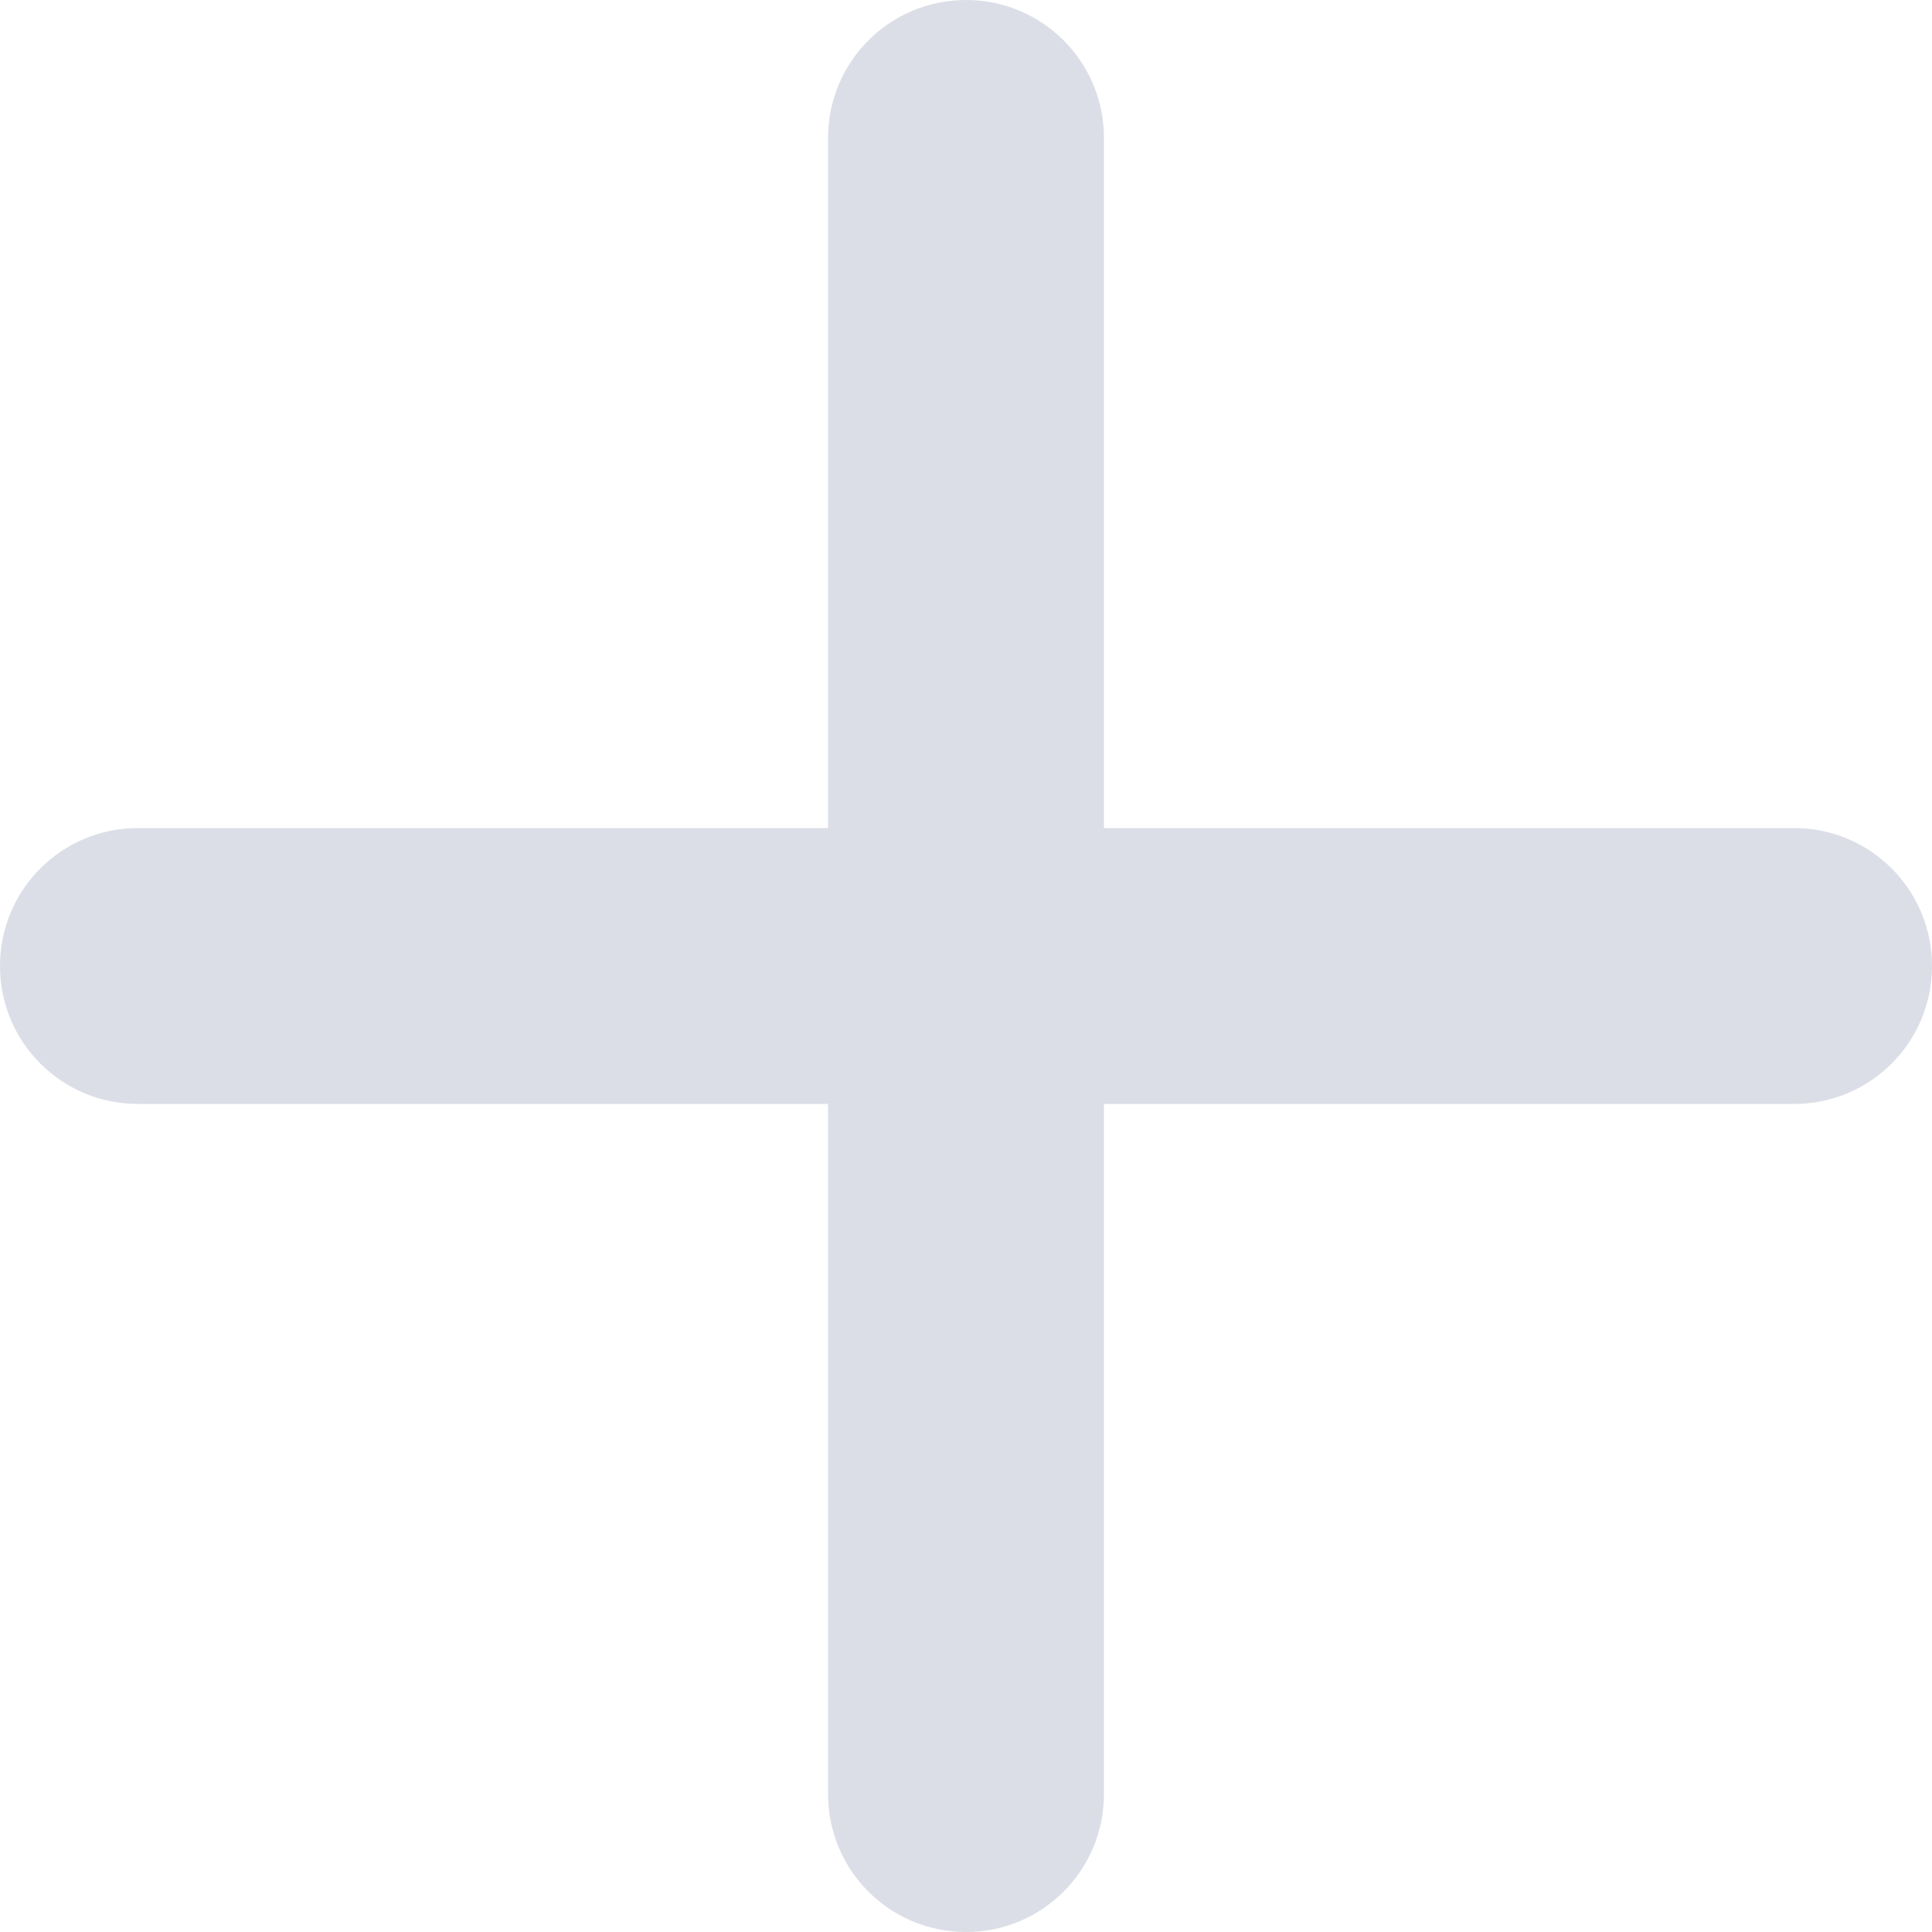
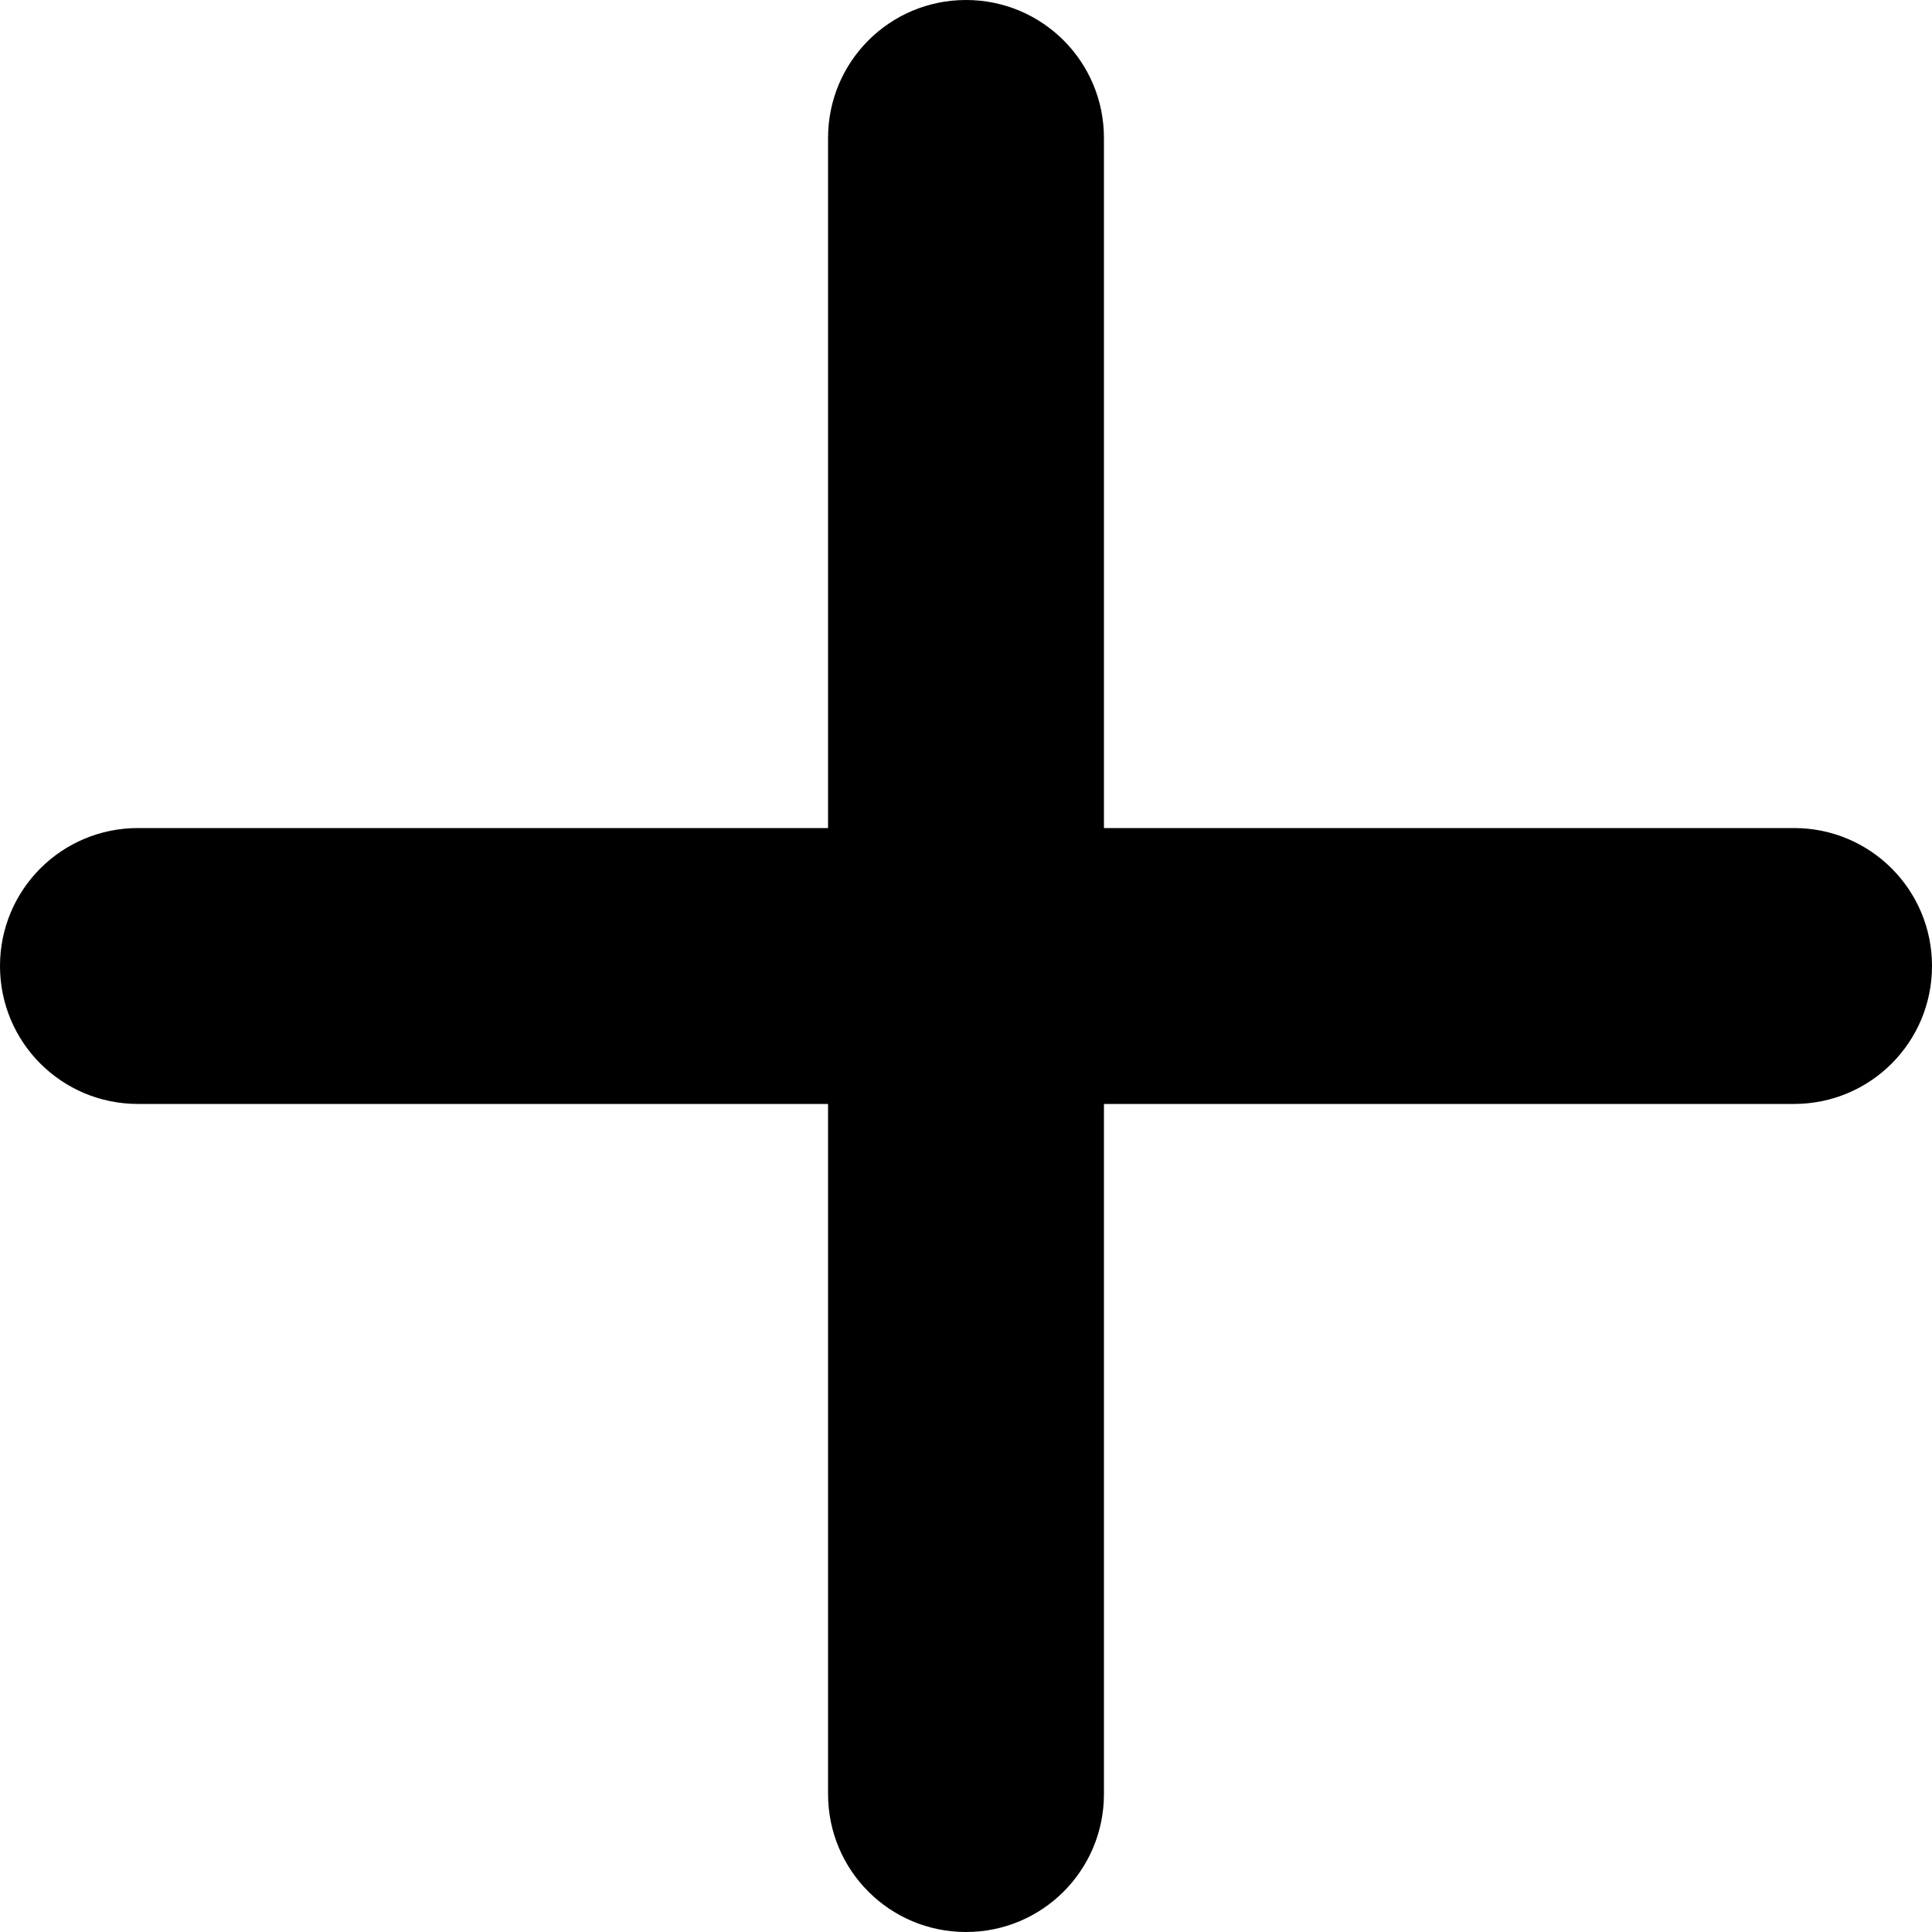
<svg xmlns="http://www.w3.org/2000/svg" width="10" height="10" viewBox="0 0 10 10" fill="none">
-   <path d="M5.714 0.714C5.714 0.319 5.395 0 5 0C4.605 0 4.286 0.319 4.286 0.714V4.286H0.714C0.319 4.286 0 4.605 0 5C0 5.395 0.319 5.714 0.714 5.714H4.286V9.286C4.286 9.681 4.605 10 5 10C5.395 10 5.714 9.681 5.714 9.286V5.714H9.286C9.681 5.714 10 5.395 10 5C10 4.605 9.681 4.286 9.286 4.286H5.714V0.714Z" fill="#DCDEE7" />
+   <path d="M5.714 0.714C5.714 0.319 5.395 0 5 0C4.605 0 4.286 0.319 4.286 0.714V4.286H0.714C0.319 4.286 0 4.605 0 5C0 5.395 0.319 5.714 0.714 5.714H4.286V9.286C4.286 9.681 4.605 10 5 10C5.395 10 5.714 9.681 5.714 9.286V5.714H9.286C9.681 5.714 10 5.395 10 5C10 4.605 9.681 4.286 9.286 4.286H5.714V0.714Z" fill="currentColor" />
</svg>
